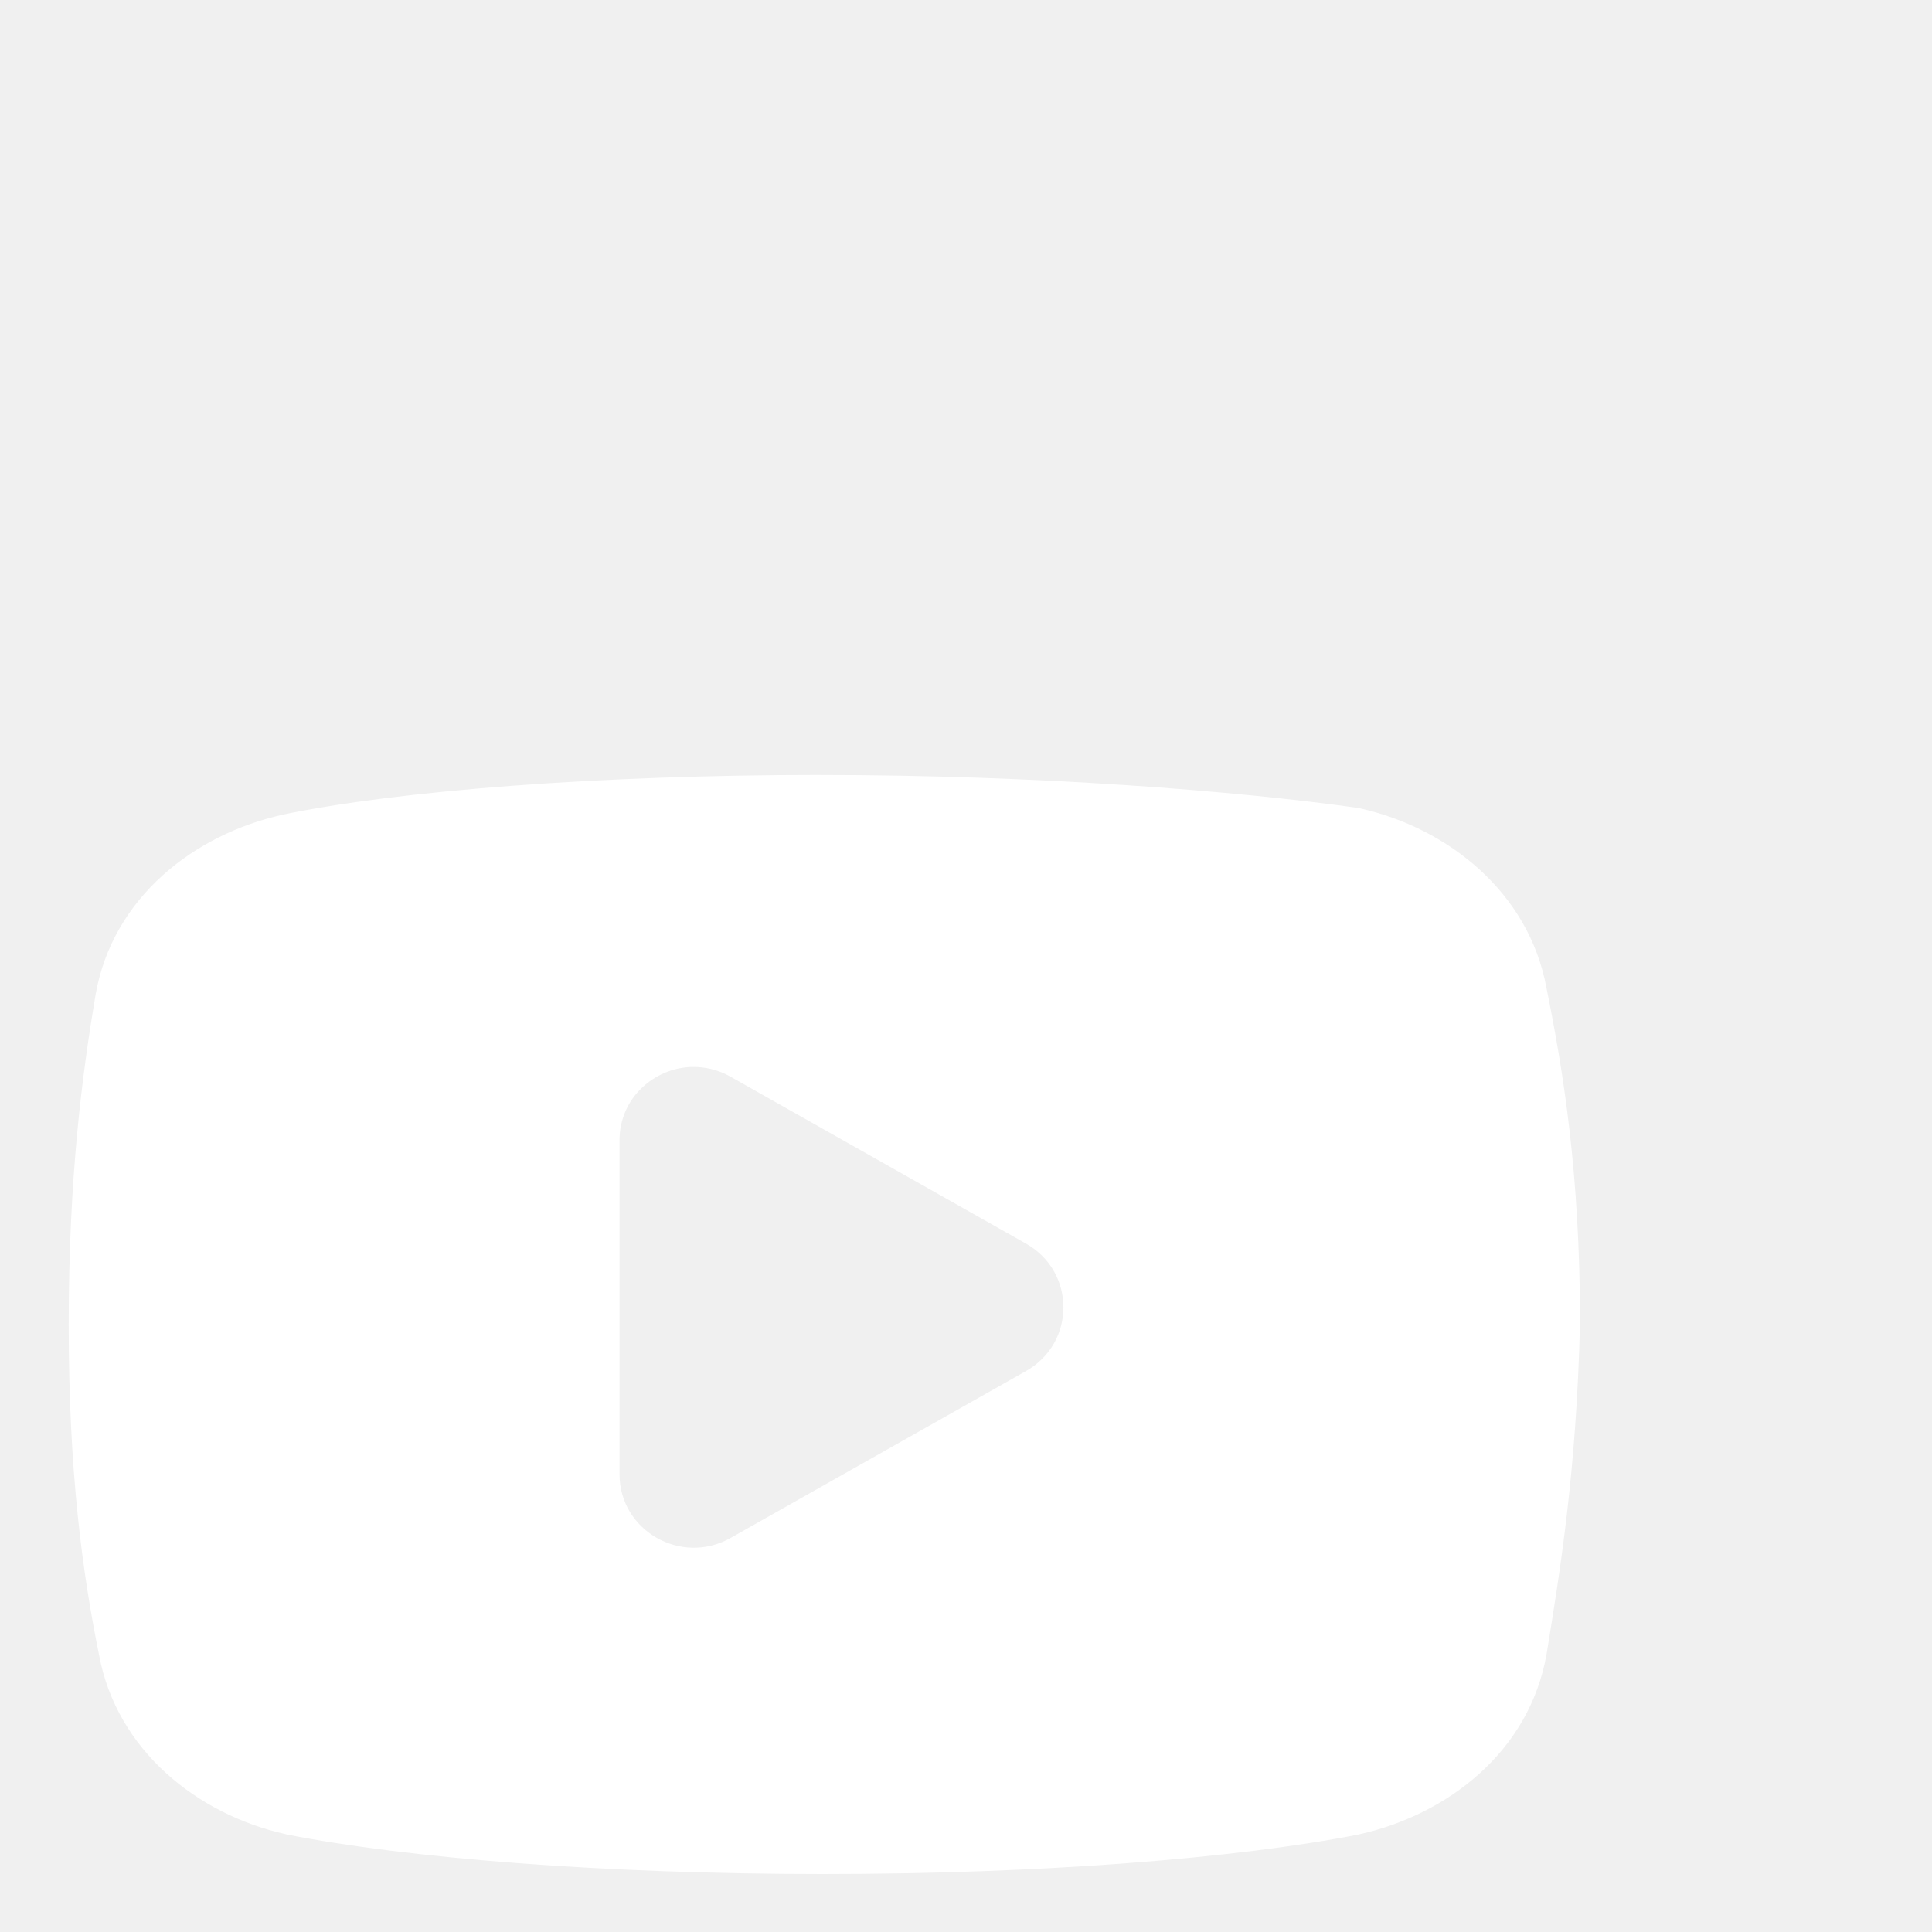
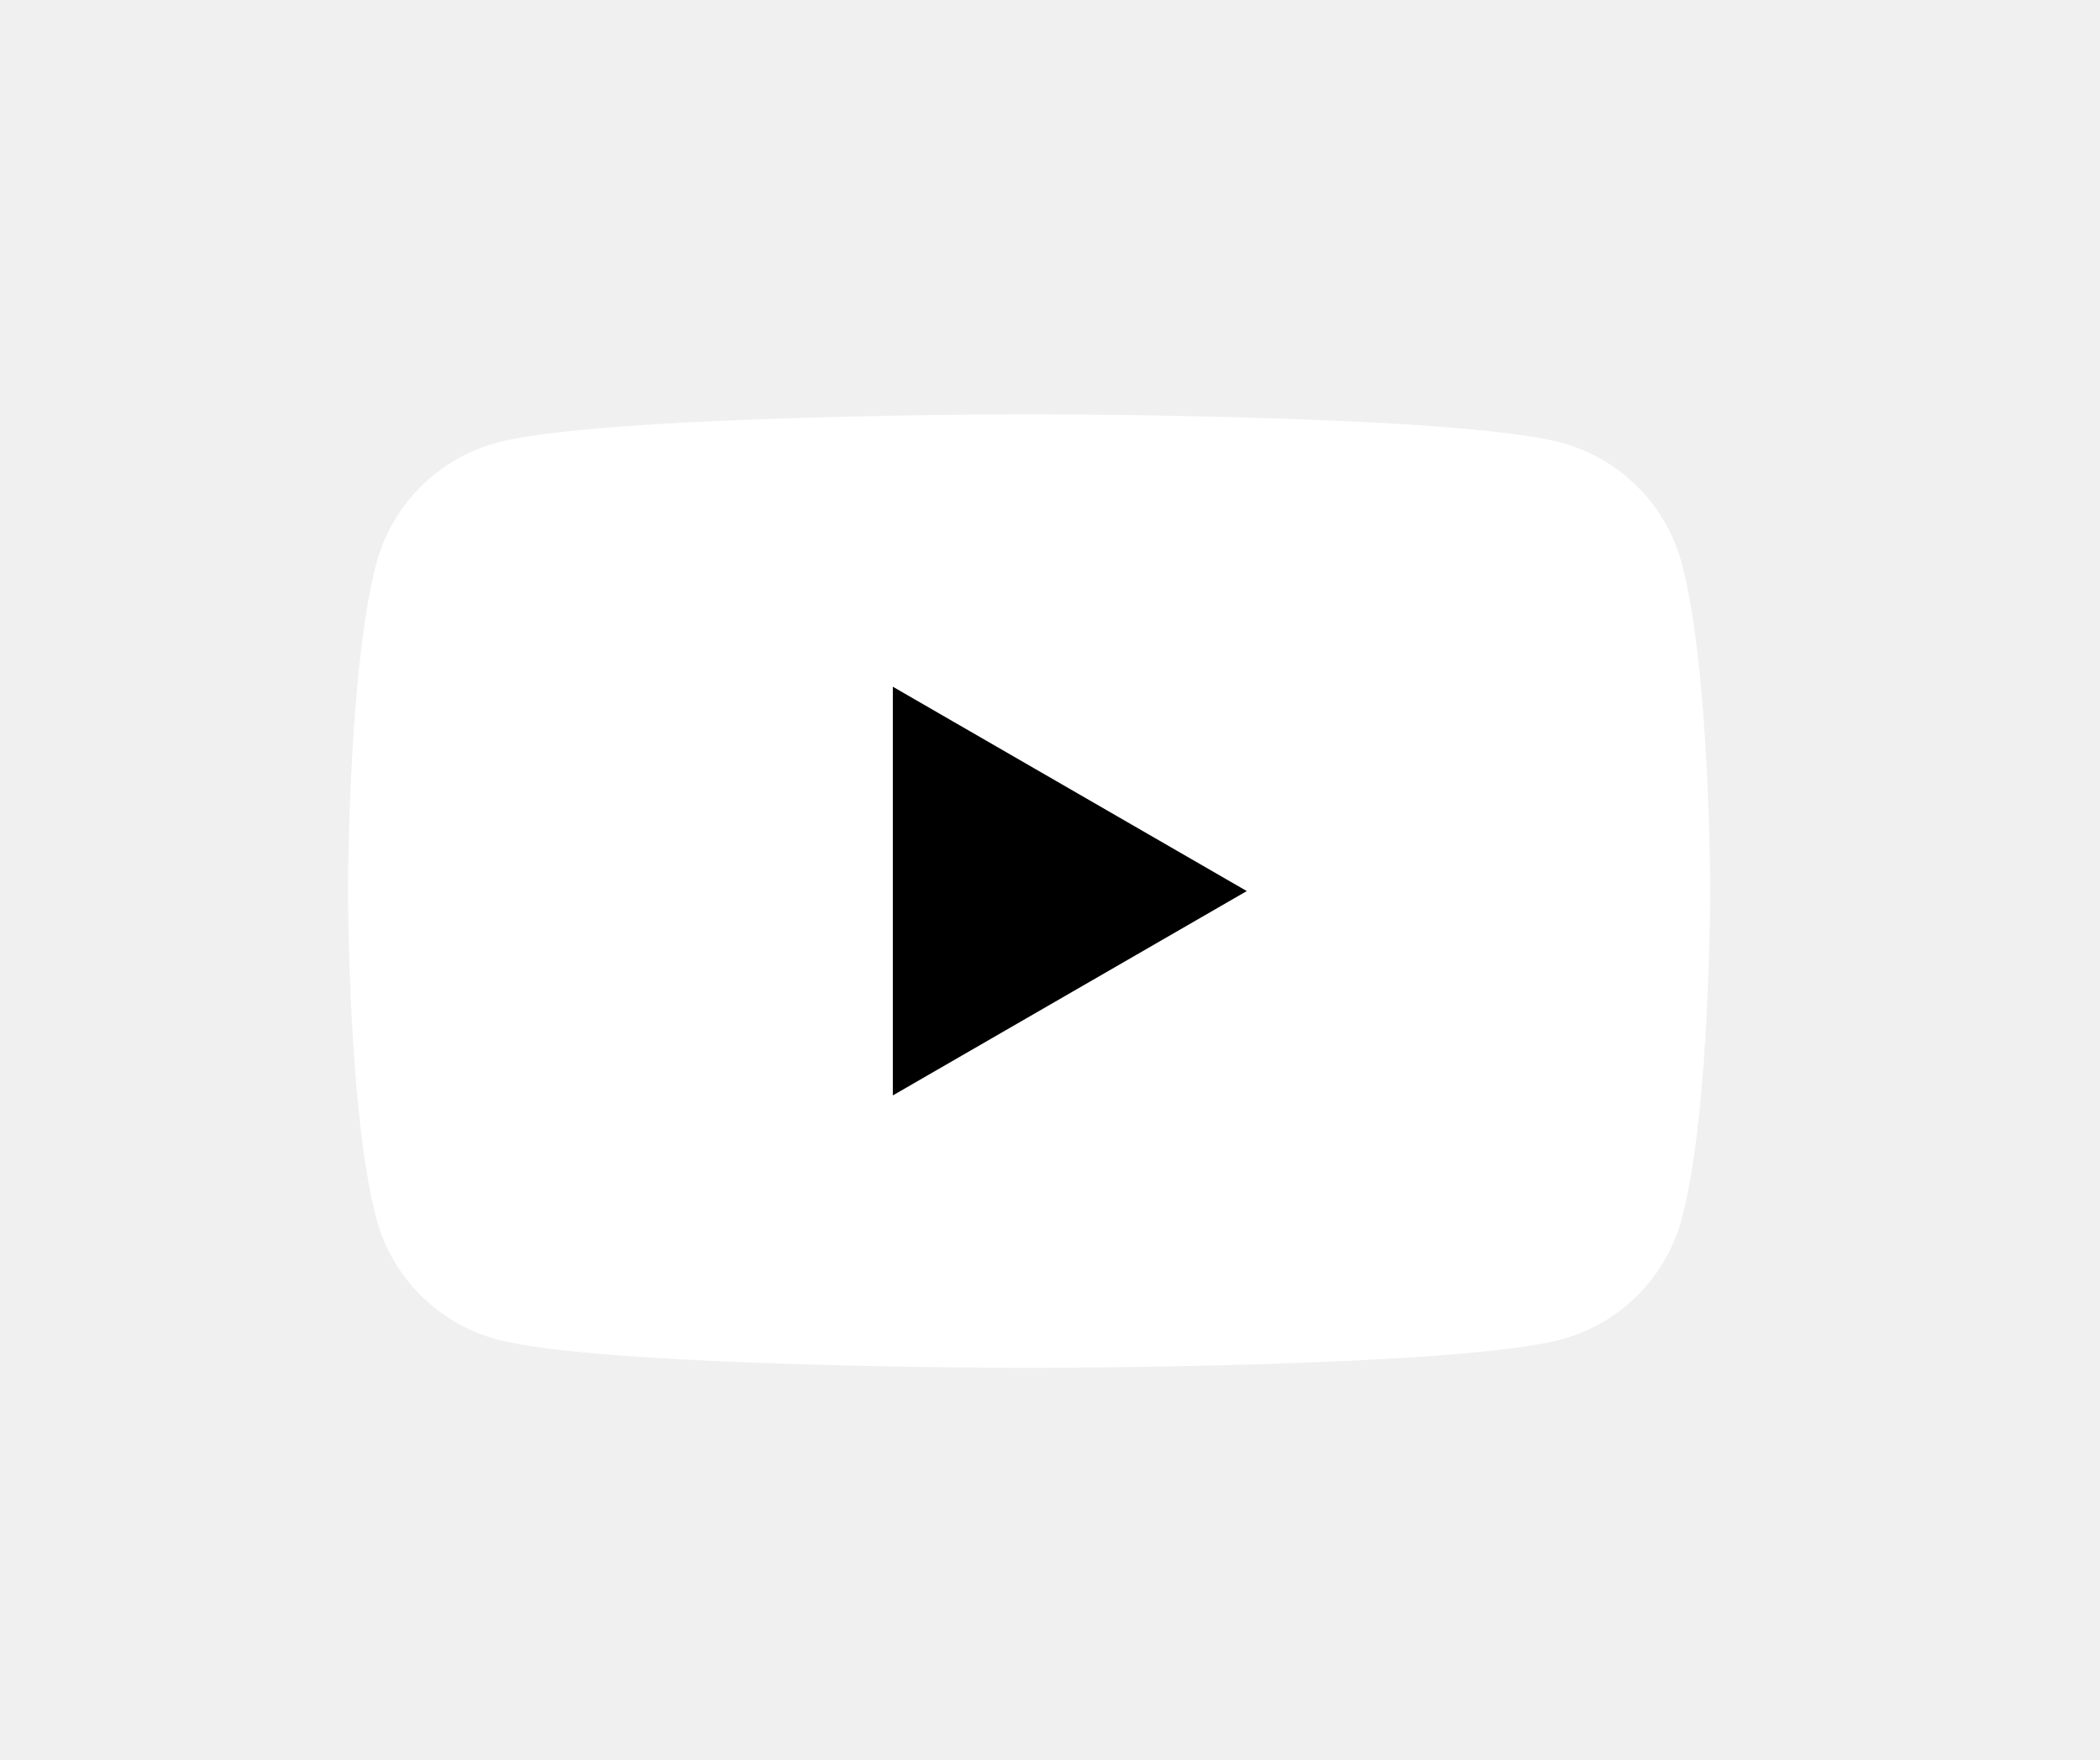
- <svg xmlns="http://www.w3.org/2000/svg" x="0px" y="0px" width="100" height="100" viewBox="0,0,300,150" style="fill:#FFFFFF;">
-   <g fill="#ffffff" fill-rule="nonzero" stroke="none" stroke-width="1" stroke-linecap="butt" stroke-linejoin="miter" stroke-miterlimit="10" stroke-dasharray="" stroke-dashoffset="0" font-family="none" font-weight="none" font-size="none" text-anchor="none" style="mix-blend-mode: normal">
-     <g transform="scale(5.33333,5.33333)">
-       <path d="M23.857,8.5c-6.353,0 -12.255,0.453 -15.623,1.156c-0.007,0.002 -0.014,0.004 -0.021,0.006c-2.537,0.569 -4.927,2.386 -5.43,5.232c-0.001,0.004 -0.001,0.008 -0.002,0.012c-0.386,2.294 -0.781,5.284 -0.781,9.594c0,4.301 0.396,7.212 0.885,9.627c0.515,2.762 2.849,4.635 5.426,5.211c0.012,0.003 0.025,0.007 0.037,0.01c3.515,0.693 9.251,1.152 15.604,1.152c6.353,0 12.092,-0.46 15.607,-1.152c0.012,-0.003 0.025,-0.006 0.037,-0.01c2.537,-0.569 4.927,-2.386 5.43,-5.232c0.001,-0.007 0.003,-0.014 0.004,-0.021c0.38,-2.341 0.874,-5.328 0.971,-9.645c0,-0.011 0,-0.022 0,-0.033c0,-4.319 -0.494,-7.328 -0.977,-9.711c-0.511,-2.768 -2.848,-4.646 -5.428,-5.223c-0.039,-0.009 -0.079,-0.016 -0.119,-0.021c-3.43,-0.482 -9.265,-0.951 -15.619,-0.951zM20.156,17.002c0.37,-0.008 0.753,0.08 1.113,0.283l8.604,4.861c1.451,0.82 1.451,2.889 0,3.709l-8.604,4.861c-1.439,0.812 -3.232,-0.216 -3.232,-1.855v-9.723c0,-1.229 1.008,-2.114 2.119,-2.137z" />
-     </g>
-   </g>
+ <svg xmlns="http://www.w3.org/2000/svg" width="37" height="31" viewBox="0 0 37 31" fill="none">
+   <path d="M29.63 9.921C29.354 8.888 28.541 8.075 27.509 7.799C25.637 7.298 18.132 7.298 18.132 7.298C18.132 7.298 10.627 7.298 8.755 7.799C7.723 8.075 6.909 8.888 6.633 9.921C6.132 11.793 6.132 15.698 6.132 15.698C6.132 15.698 6.132 19.603 6.633 21.474C6.909 22.507 7.723 23.32 8.755 23.596C10.627 24.098 18.132 24.098 18.132 24.098C18.132 24.098 25.637 24.098 27.509 23.596C28.541 23.32 29.354 22.507 29.63 21.474C30.132 19.603 30.132 15.698 30.132 15.698C30.132 15.698 30.132 11.793 29.63 9.921Z" fill="white" />
+   <path d="M15.731 19.298L21.967 15.698L15.731 12.098V19.298Z" fill="black" />
</svg>
